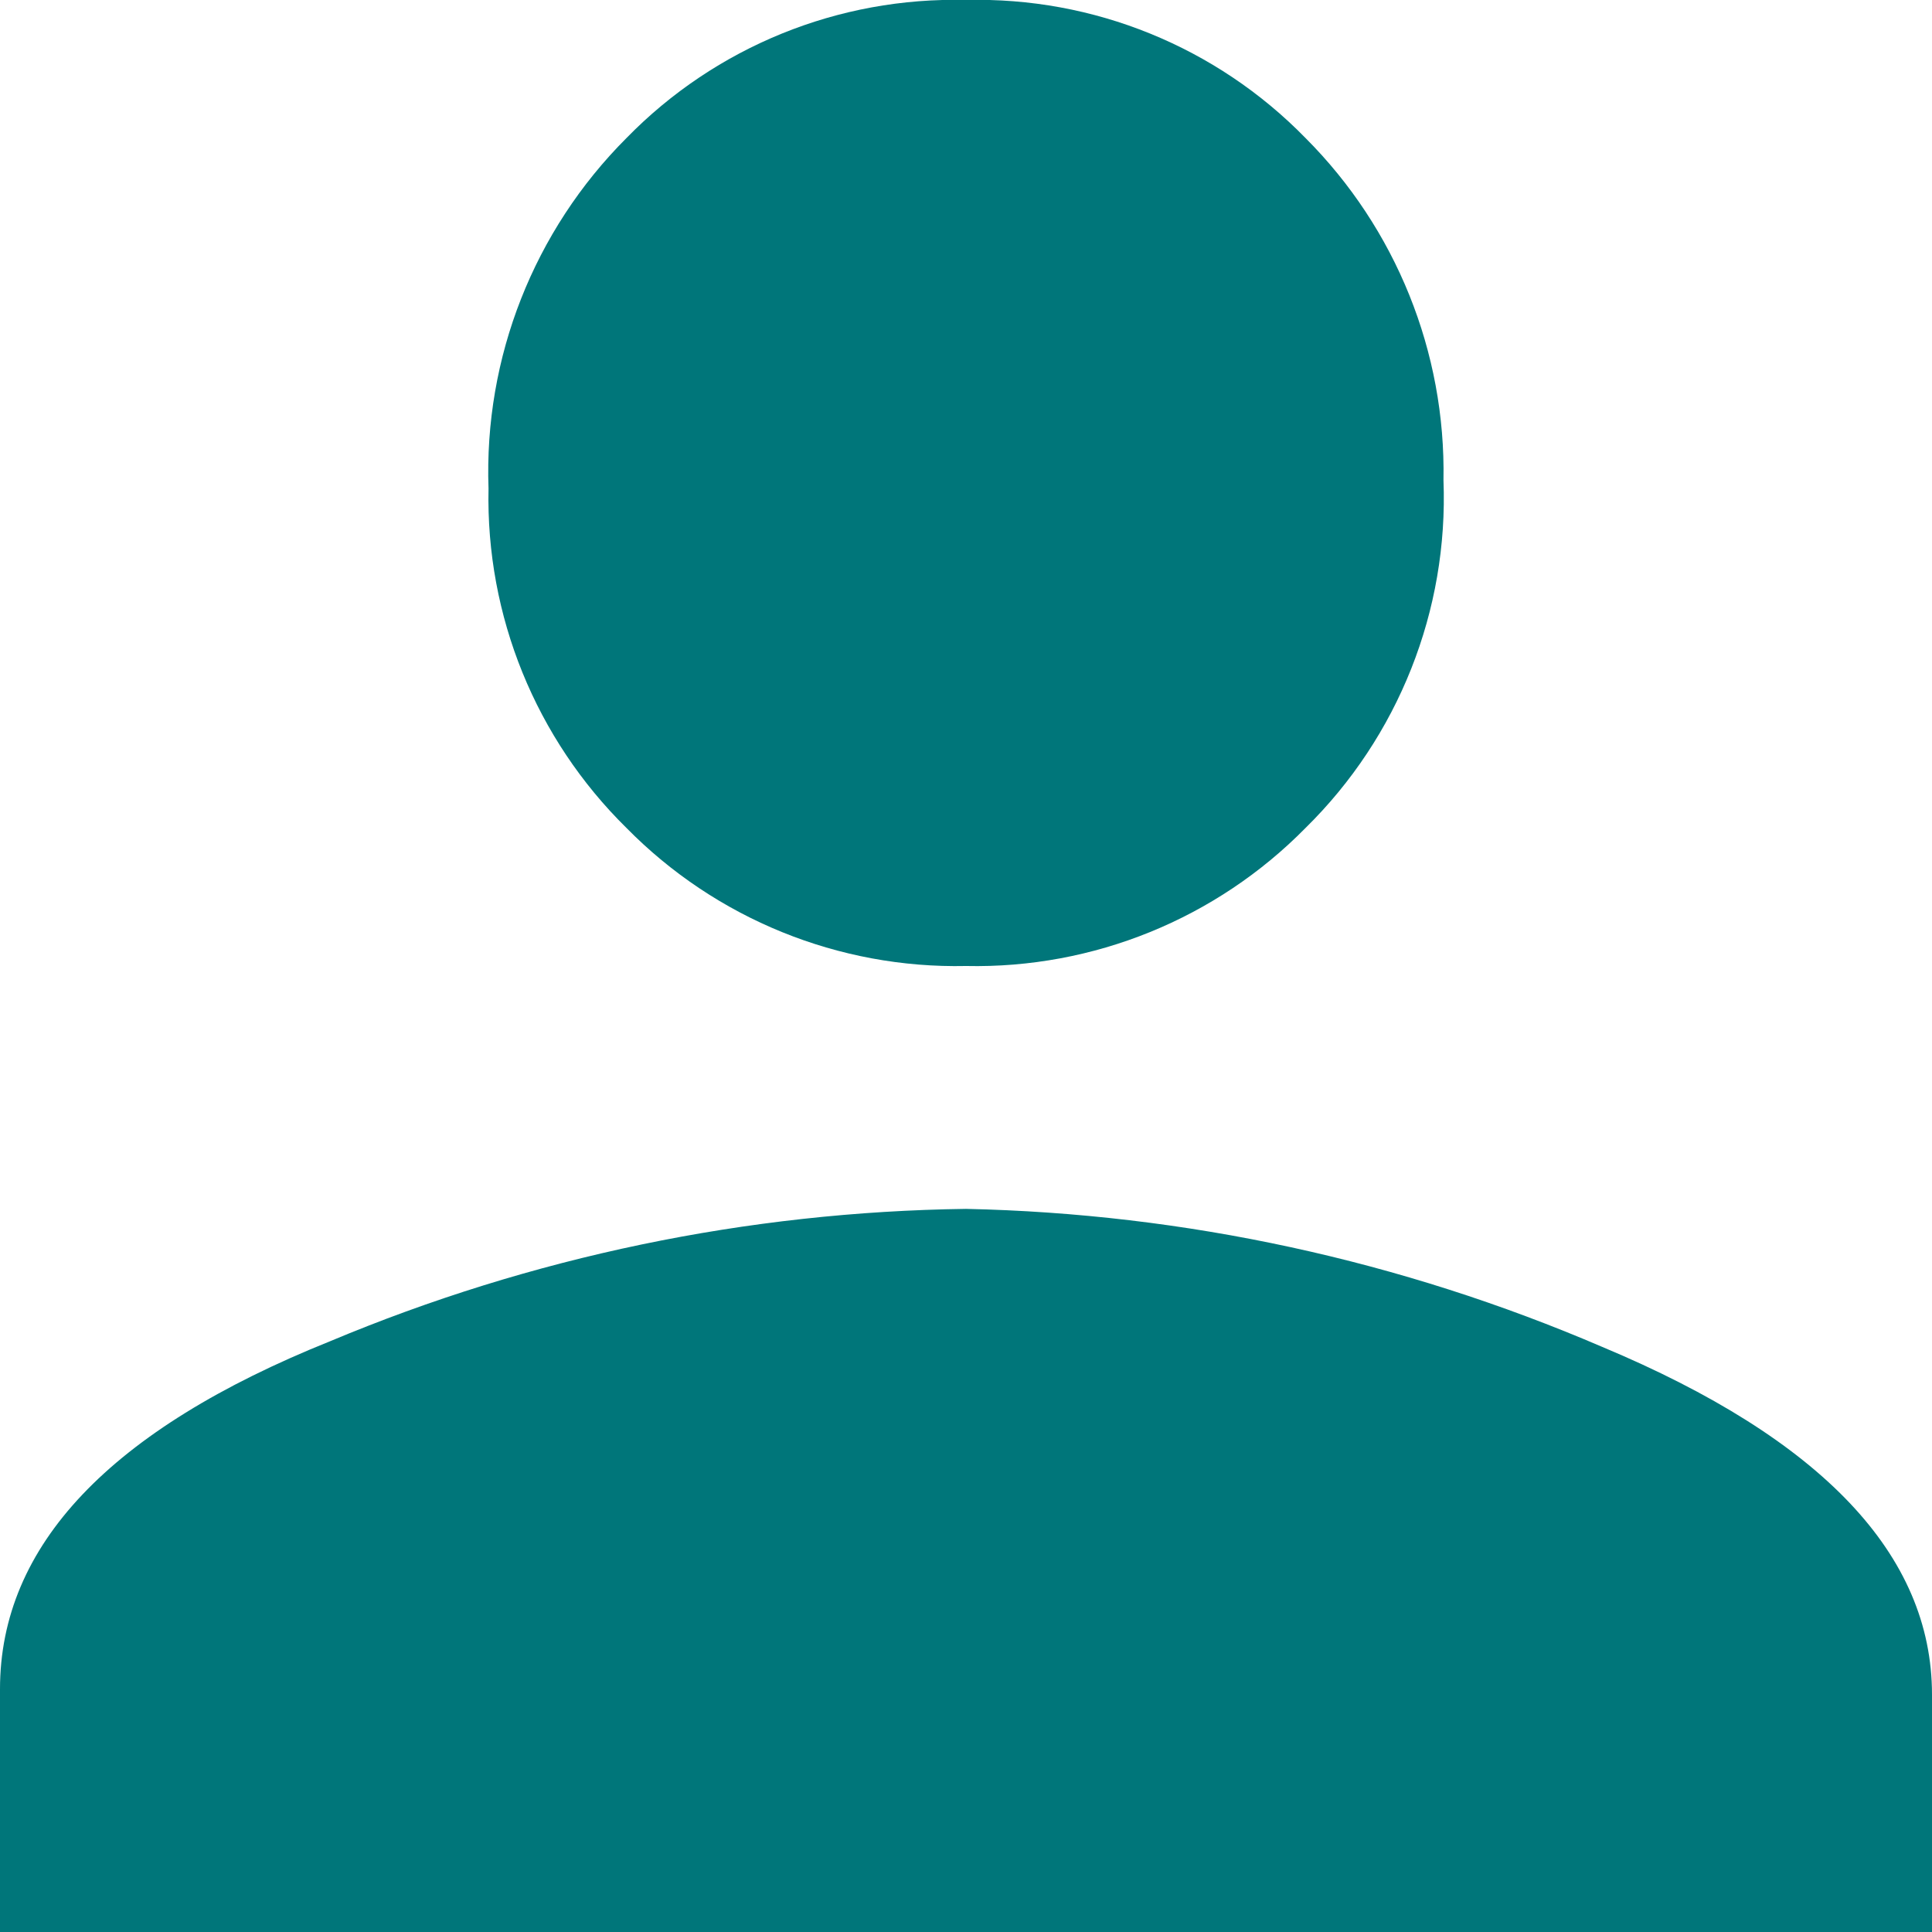
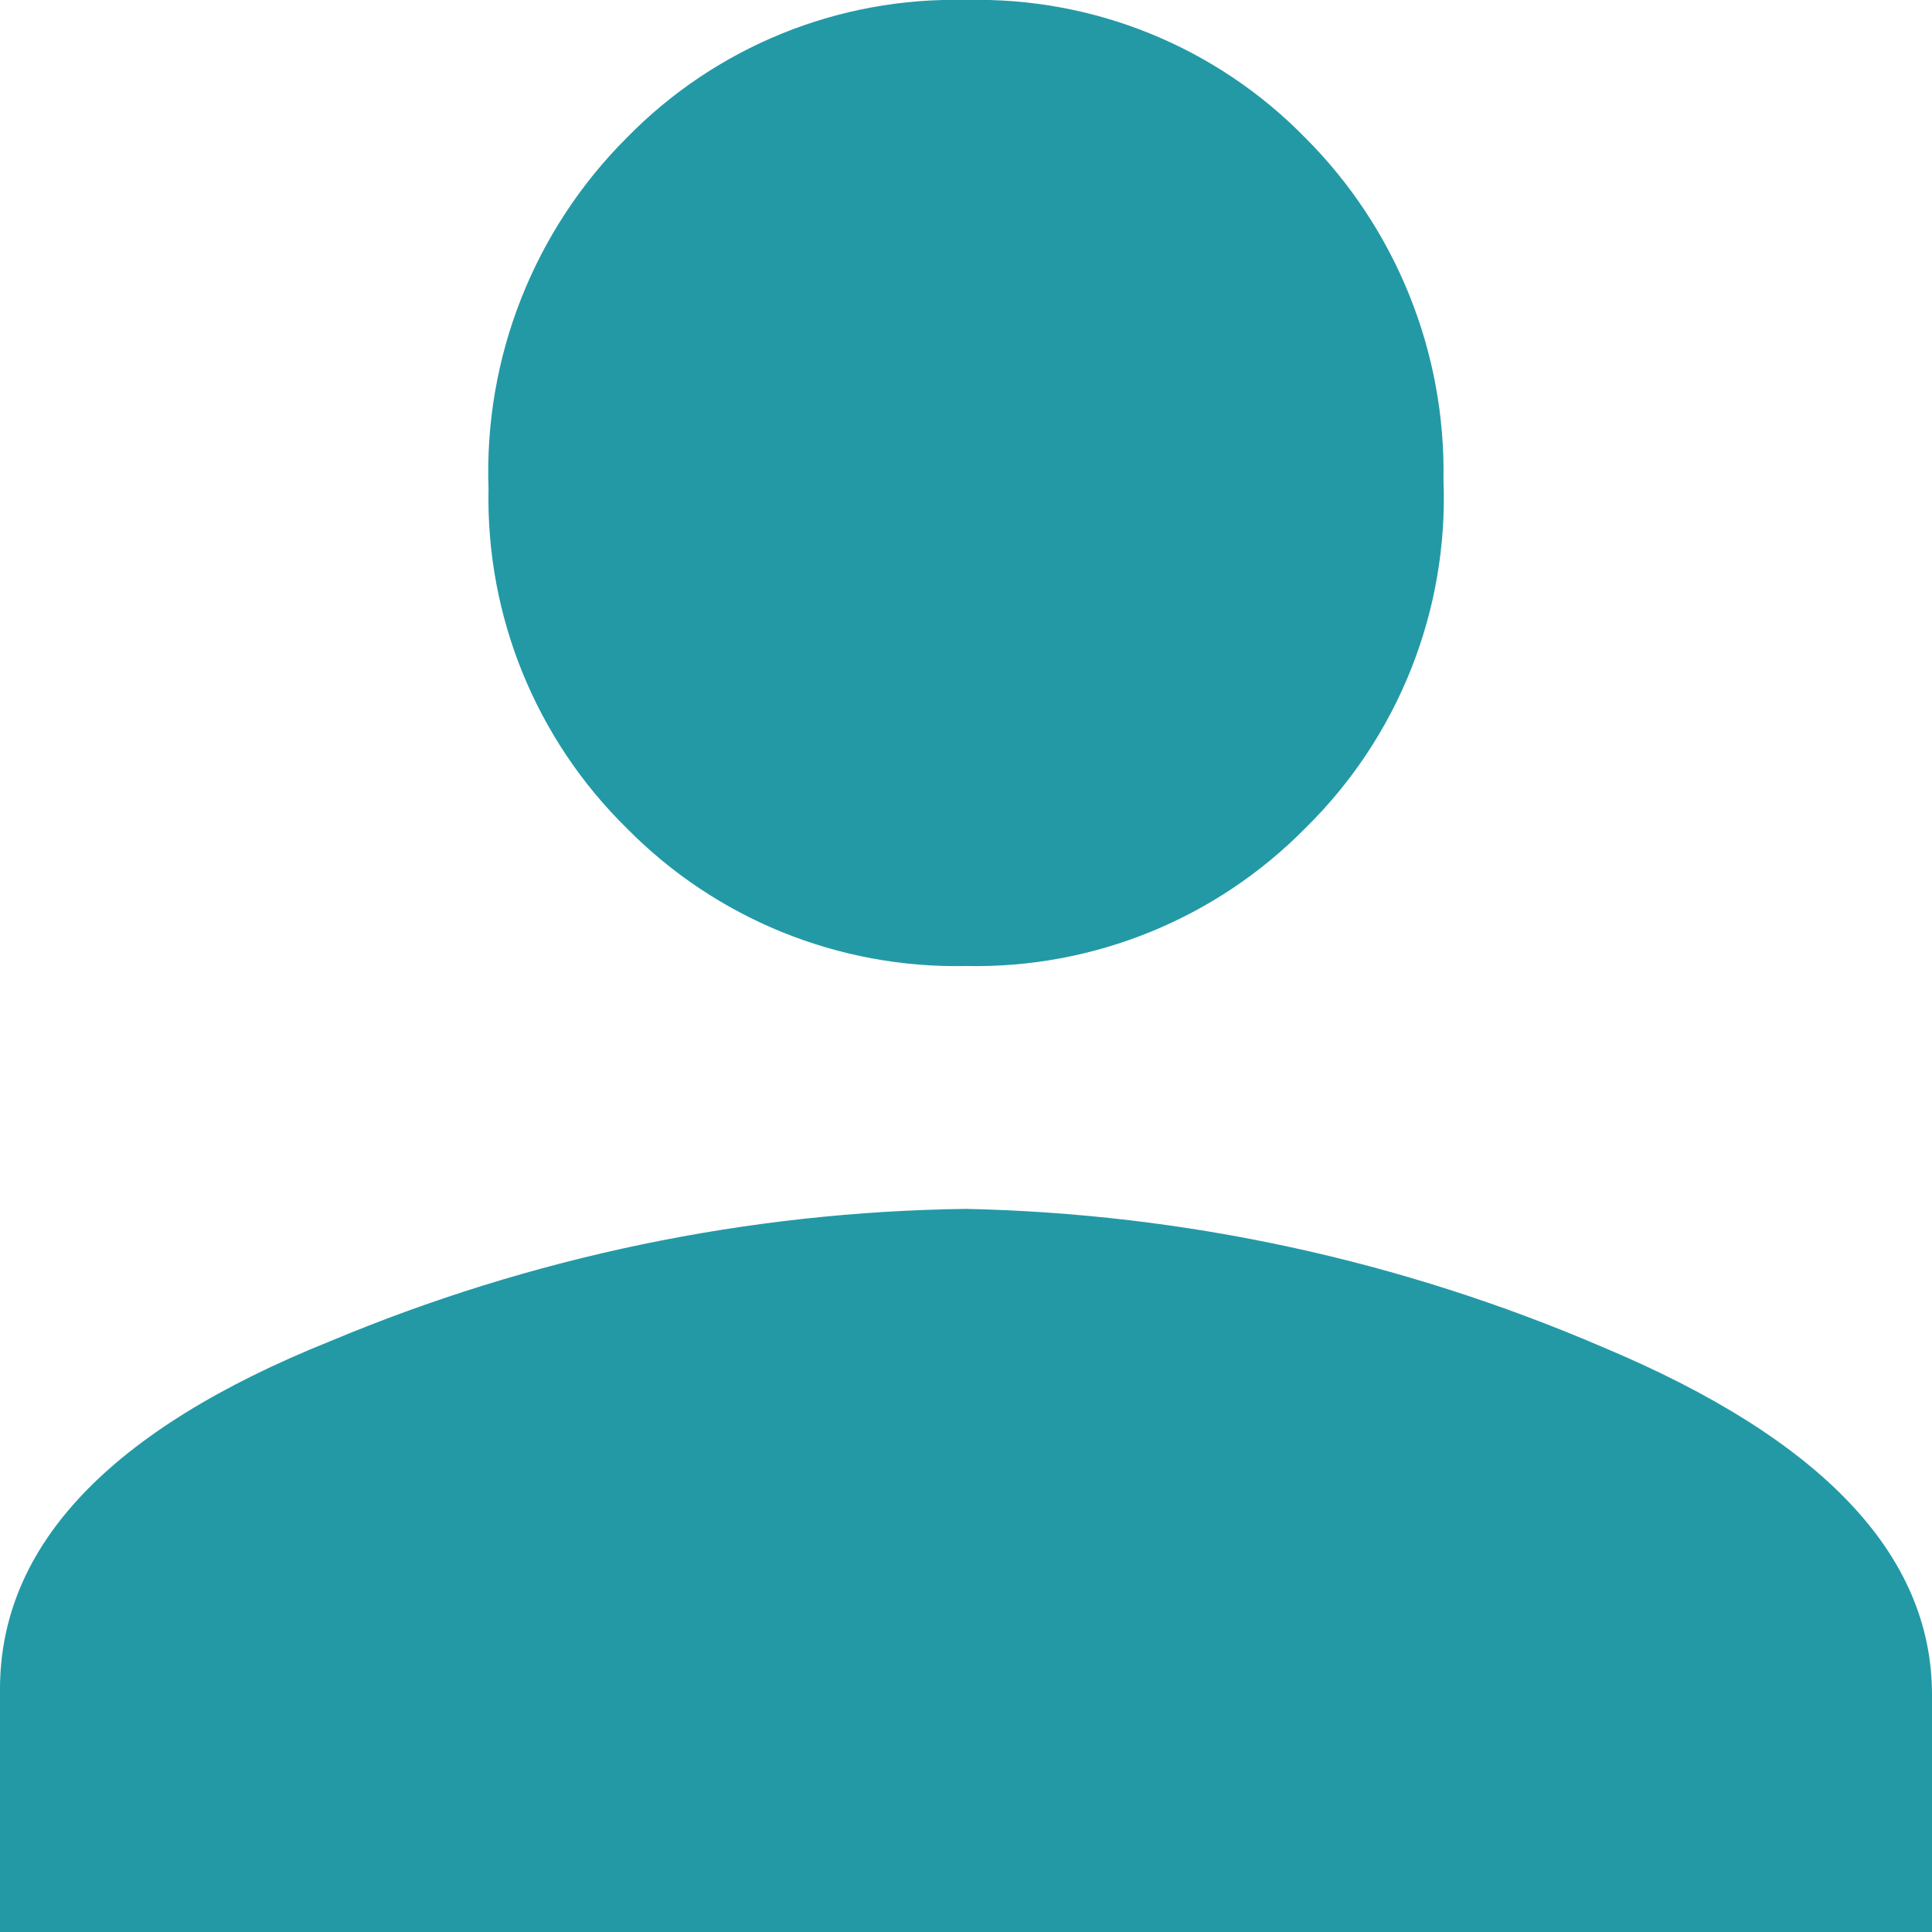
- <svg xmlns="http://www.w3.org/2000/svg" fill="#00767A" width="14" height="14" viewBox="0 0 14 14">
+ <svg xmlns="http://www.w3.org/2000/svg" fill="#2399A6" width="14" height="14" viewBox="0 0 14 14">
  <path d="M2.39,9.72A12.34,12.34,0,0,1,7,8.76a12.34,12.34,0,0,1,4.61,1q2.39,1,2.39,2.52V14H0V12.24Q0,10.68,2.39,9.72ZM9.46,6A3.35,3.35,0,0,1,7,7,3.35,3.35,0,0,1,4.54,6a3.35,3.35,0,0,1-1-2.46A3.42,3.42,0,0,1,4.54,1,3.32,3.32,0,0,1,7,0,3.32,3.32,0,0,1,9.46,1a3.42,3.42,0,0,1,1,2.48A3.35,3.35,0,0,1,9.46,6Z" />
</svg>
